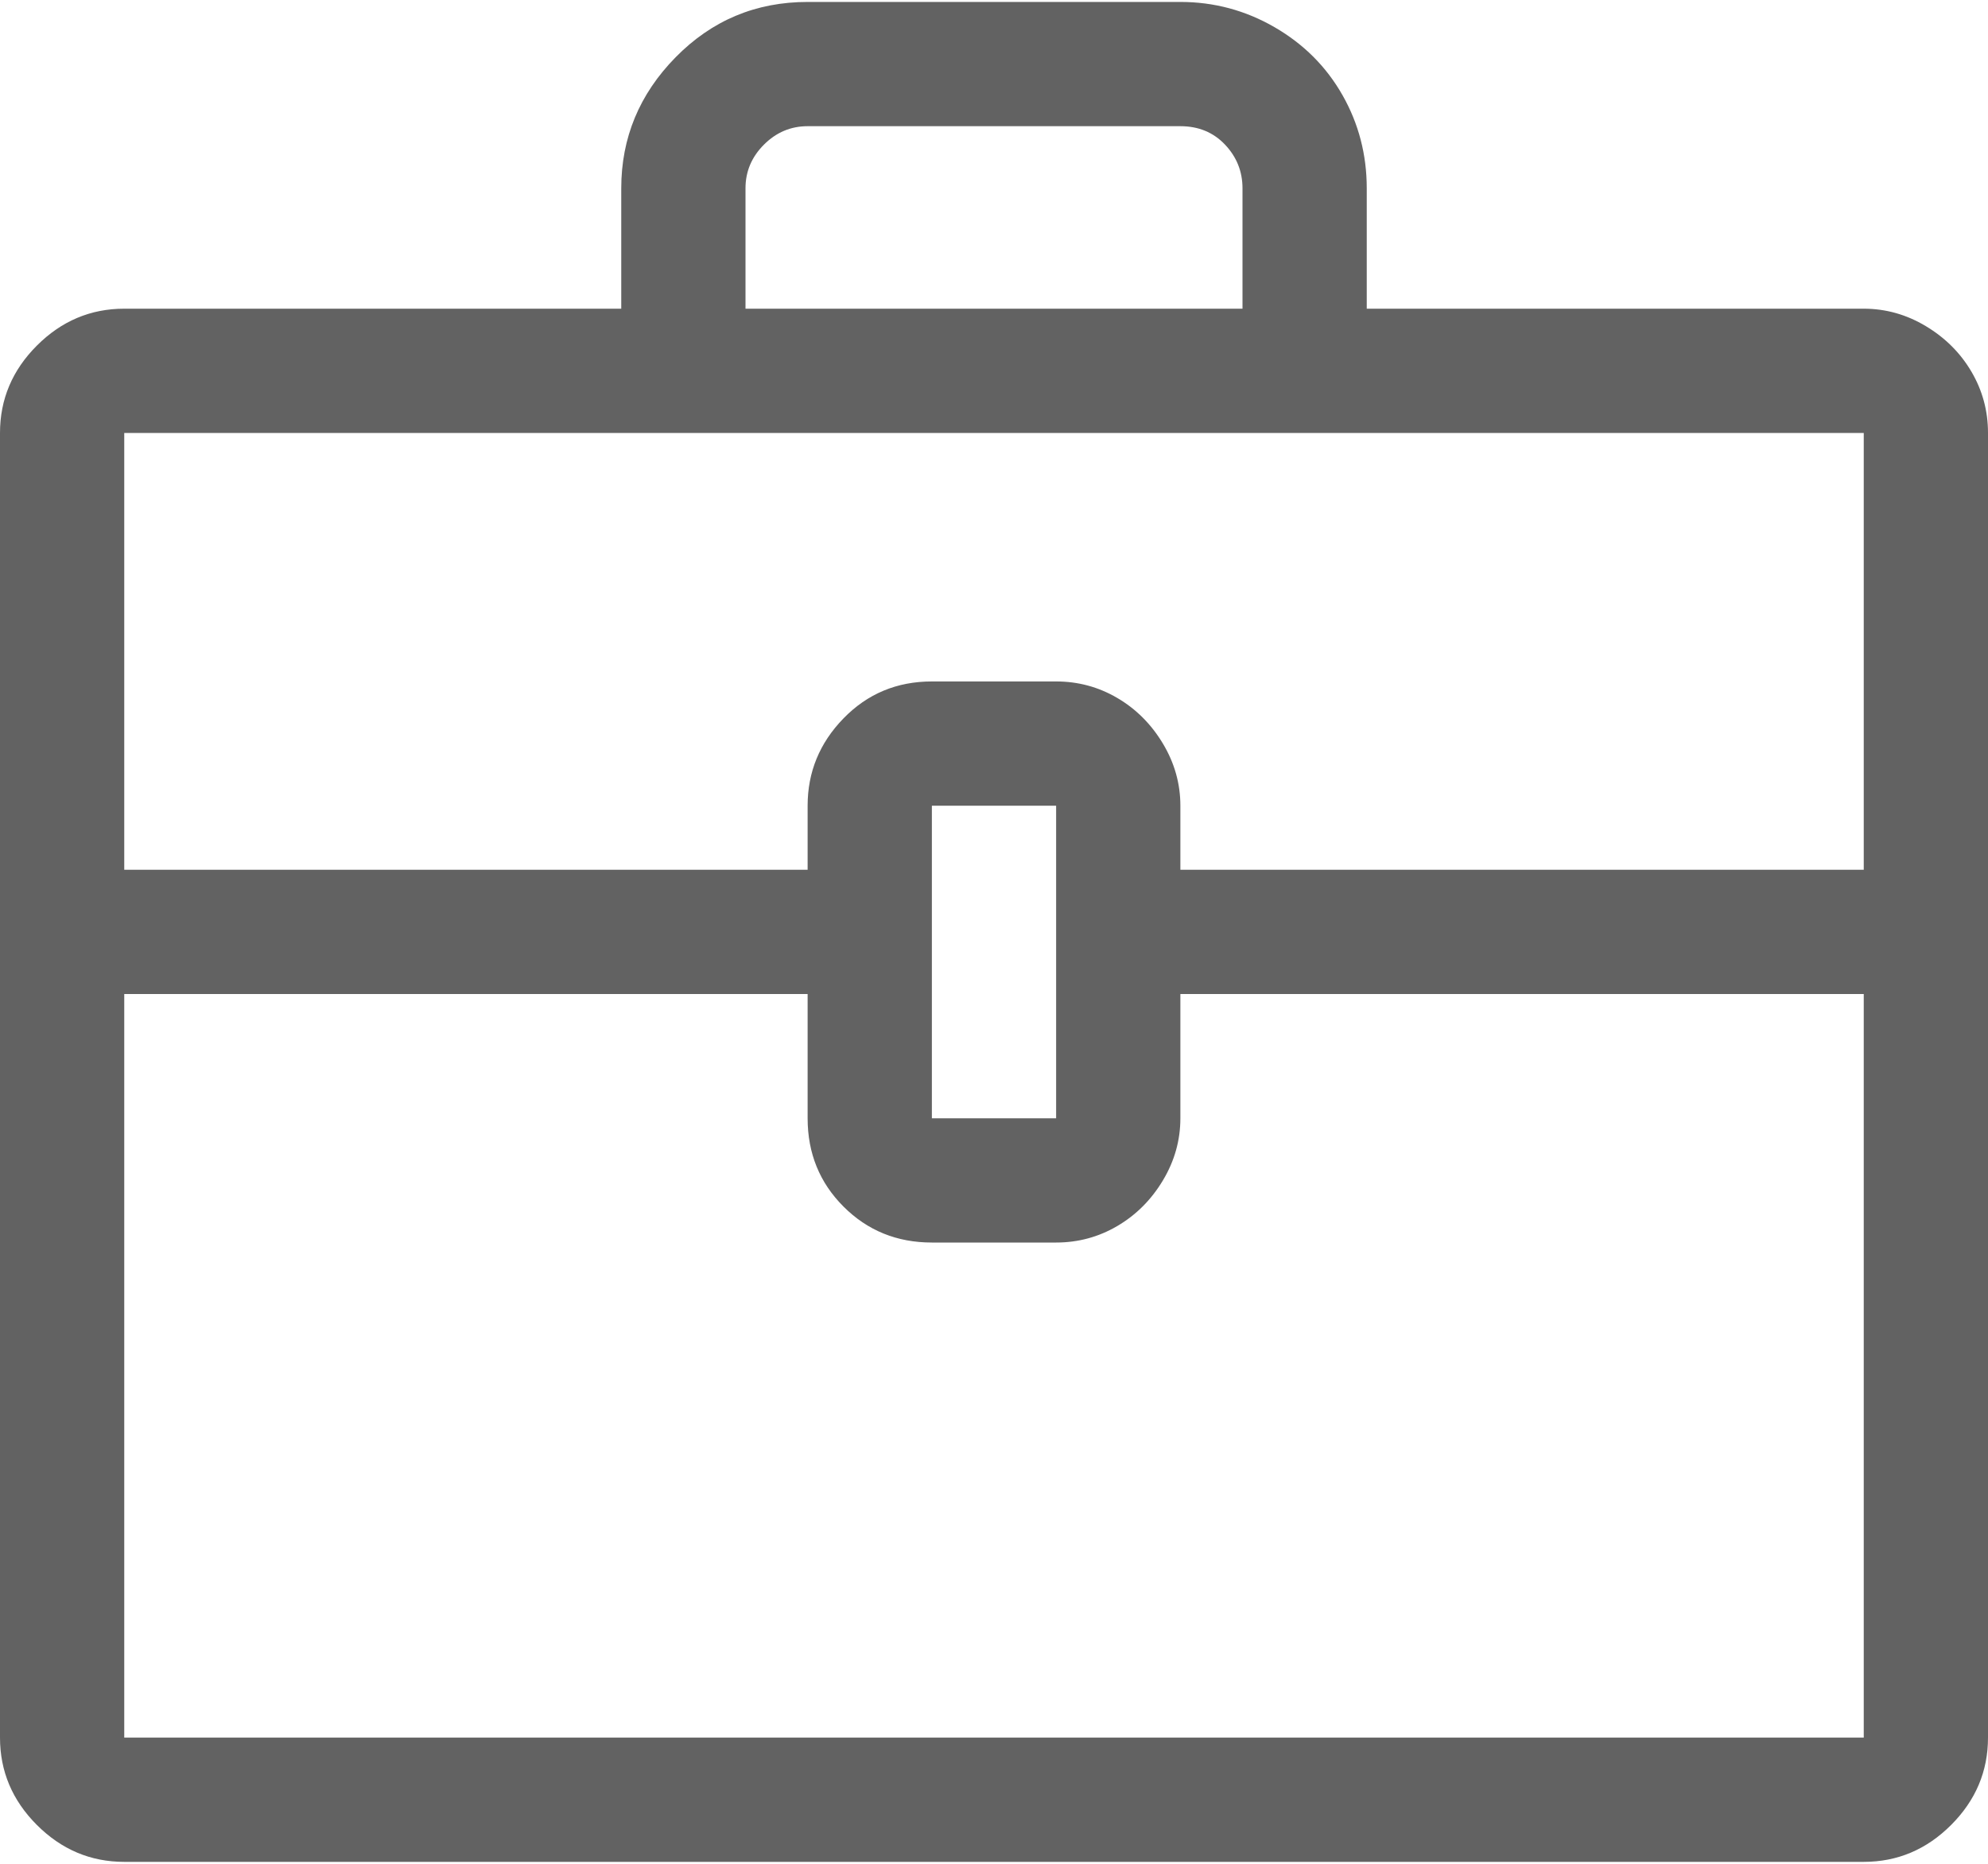
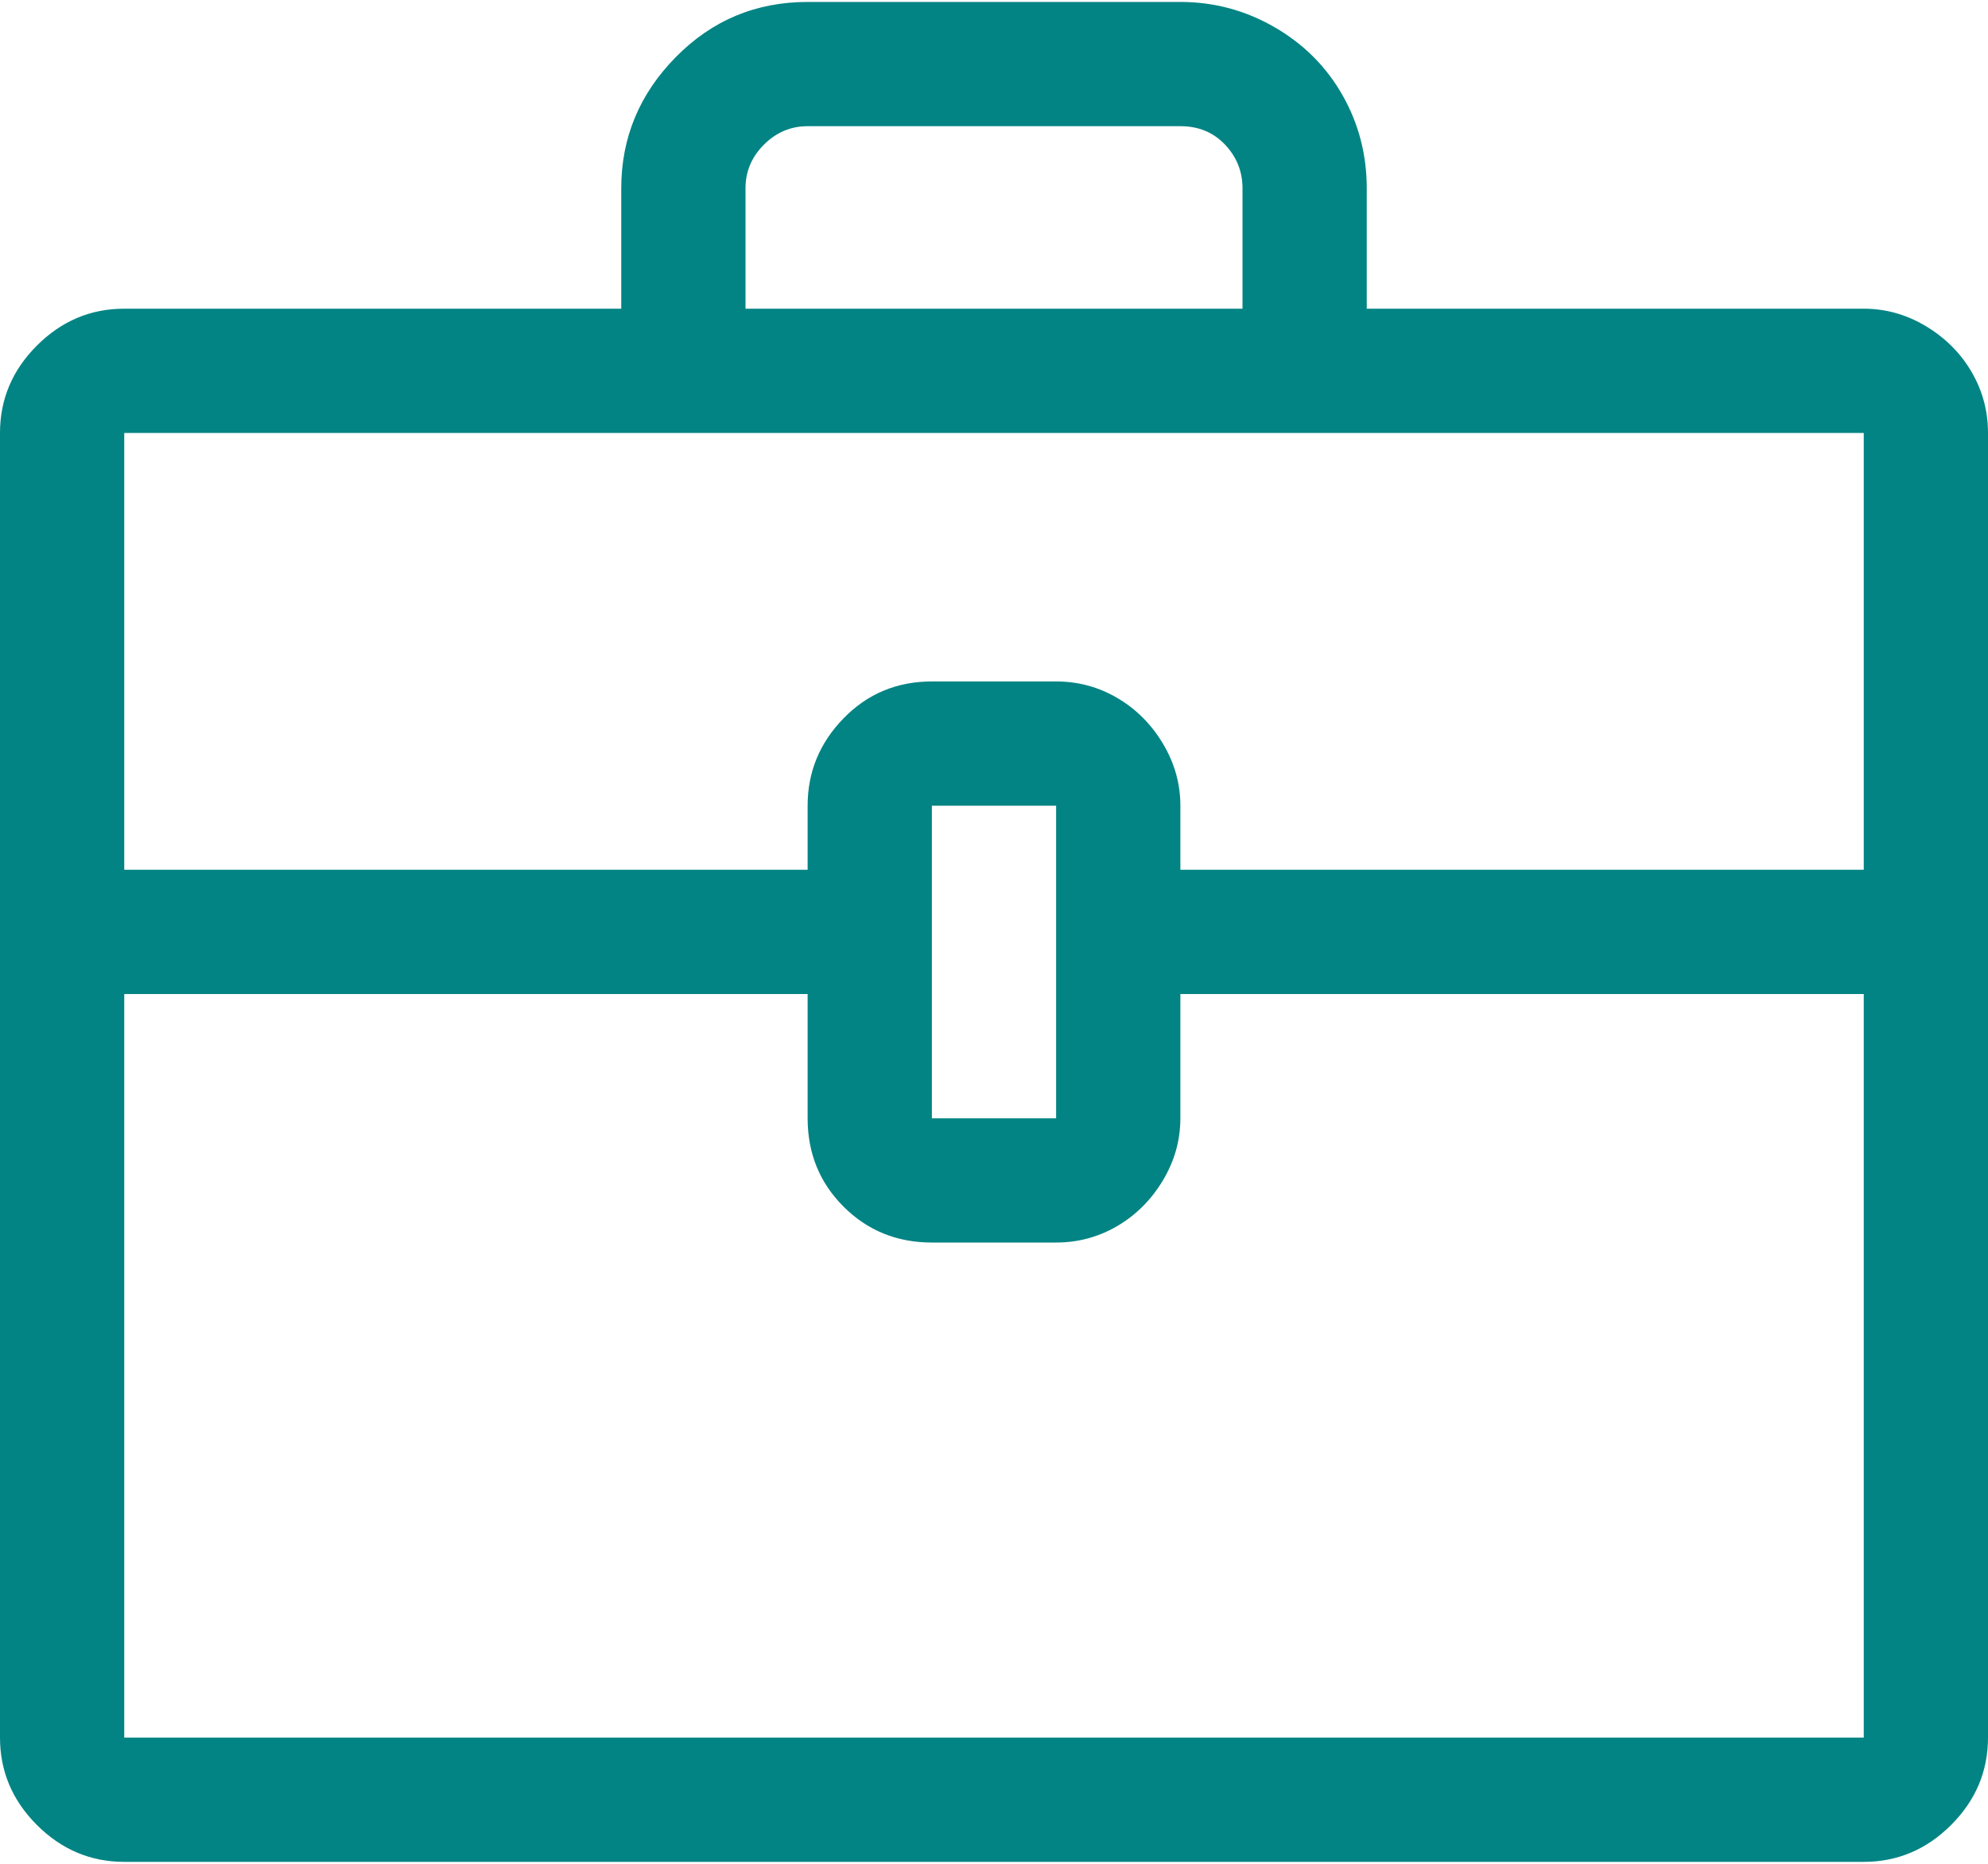
<svg xmlns="http://www.w3.org/2000/svg" width="1024" height="960" style="-ms-transform:rotate(360deg);-webkit-transform:rotate(360deg)" transform="rotate(360)">
-   <path d="M960 159H704V97q0-26-12.5-48t-35-35T608 1H416q-40 0-68 28.5T320 97v62H64q-26 0-45 19T0 223v672q0 26 19 45t45 19h896q26 0 45-19t19-45V223q0-17-8.5-31.5T992 168t-32-9zM384 97q0-13 9.5-22.5T416 65h192q14 0 23 9.5t9 22.5v62H384V97zM64 223h896v225H608v-33q0-17-9-32t-23.5-23.5T544 351h-64q-27 0-45.5 19T416 415v33H64V223zm480 353h-64V415h64v161zM64 895V512h352v64q0 27 18.5 45.5T480 640h64q17 0 31.5-8.5T599 608t9-32v-64h352v383H64z" fill="#626262" />
+   <path d="M960 159H704V97q0-26-12.5-48t-35-35T608 1H416q-40 0-68 28.5T320 97v62H64q-26 0-45 19T0 223v672q0 26 19 45t45 19h896q26 0 45-19t19-45V223q0-17-8.5-31.5T992 168t-32-9zM384 97q0-13 9.5-22.5T416 65h192q14 0 23 9.5t9 22.5v62H384V97zM64 223h896v225H608v-33q0-17-9-32t-23.5-23.5T544 351h-64q-27 0-45.5 19T416 415v33H64V223zm480 353h-64V415h64v161zM64 895V512h352v64q0 27 18.5 45.5T480 640h64q17 0 31.5-8.5T599 608t9-32v-64h352v383H64z" fill="#038484" />
  <path fill="rgba(0, 0, 0, 0)" d="M0 0h1024v960H0z" />
</svg>
